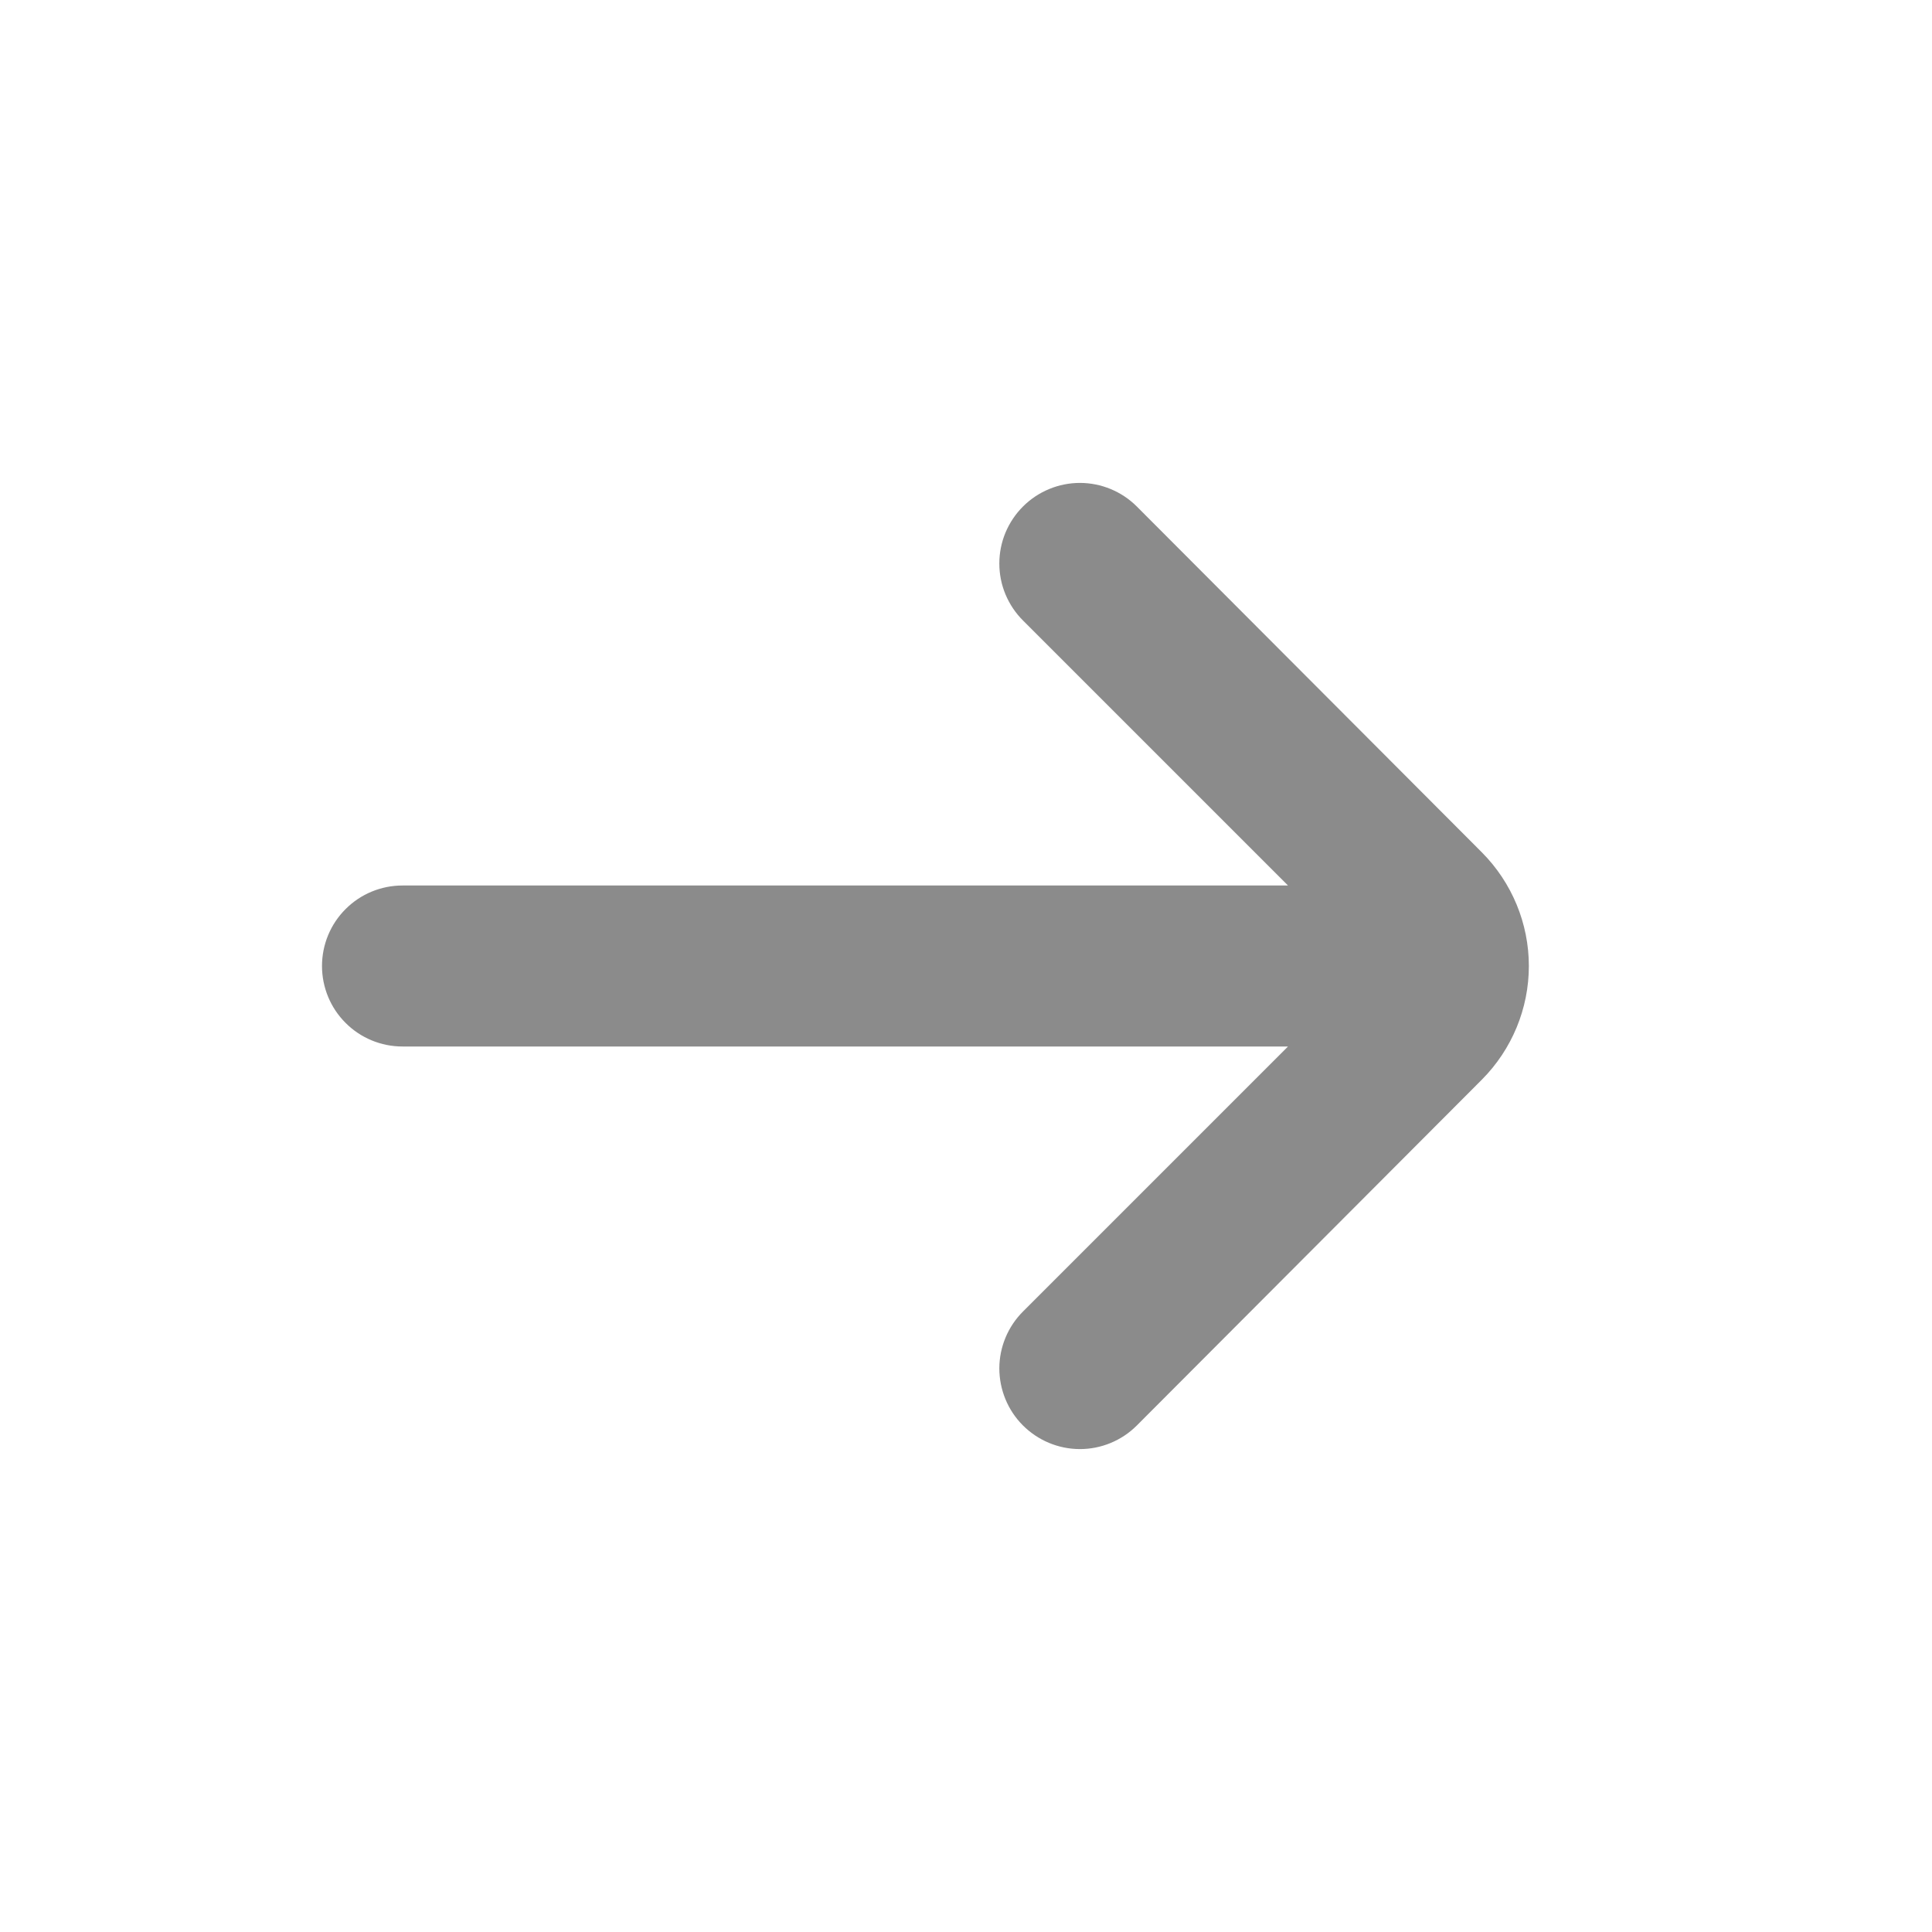
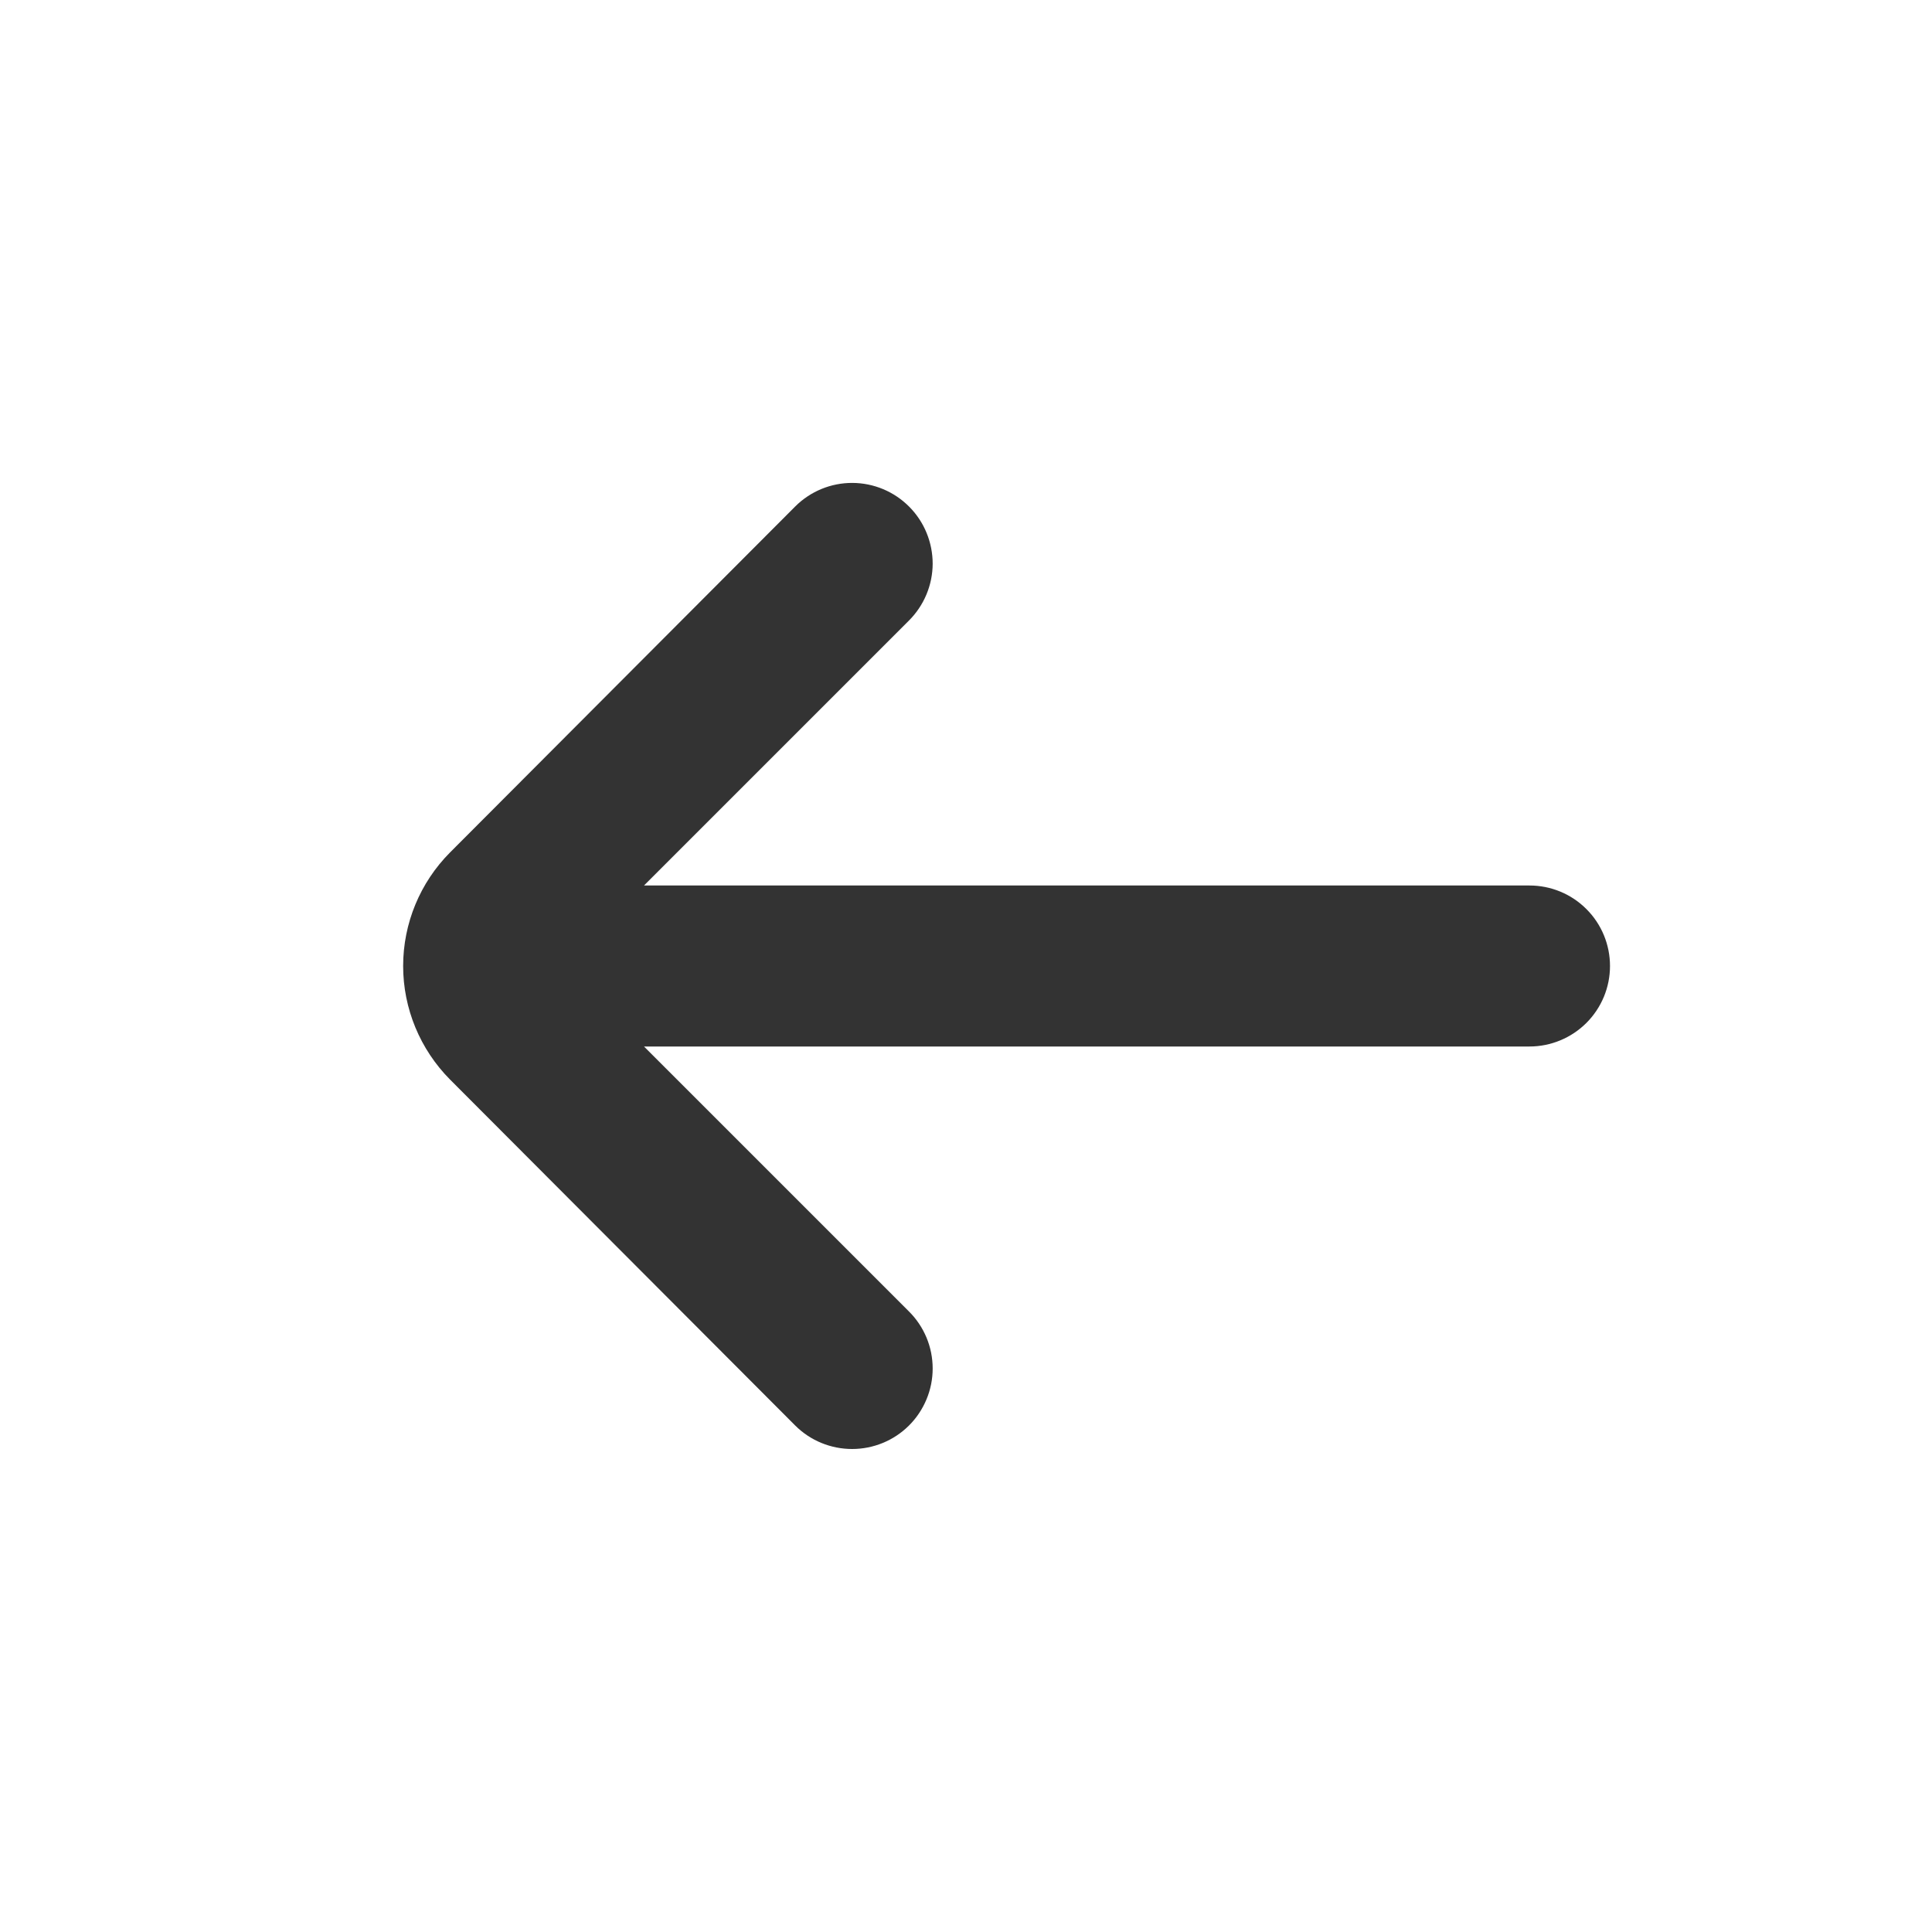
<svg xmlns="http://www.w3.org/2000/svg" width="24" height="24" viewBox="0 0 24 24" fill="none">
-   <path d="M14.12 17.71L18.41 13.41C18.782 13.035 18.992 12.528 18.992 12C18.992 11.472 18.782 10.965 18.41 10.59L14.12 6.29C13.933 6.104 13.679 5.999 13.415 5.999C13.151 5.999 12.897 6.104 12.71 6.29C12.616 6.383 12.542 6.494 12.491 6.615C12.44 6.737 12.414 6.868 12.414 7C12.414 7.132 12.44 7.263 12.491 7.385C12.542 7.506 12.616 7.617 12.71 7.71L16 11H5C4.735 11 4.48 11.105 4.293 11.293C4.105 11.48 4 11.735 4 12C4 12.265 4.105 12.52 4.293 12.707C4.48 12.895 4.735 13 5 13H16L12.71 16.29C12.522 16.477 12.415 16.731 12.414 16.997C12.414 17.262 12.518 17.517 12.705 17.705C12.892 17.893 13.146 18 13.412 18.001C13.677 18.002 13.932 17.897 14.12 17.71Z" fill="#8B8B8B" />
+   <path d="M9.88 6.29L5.59 10.59C5.218 10.964 5.008 11.471 5.008 12C5.008 12.528 5.218 13.035 5.59 13.41L9.88 17.71C10.067 17.896 10.321 18 10.585 18C10.849 18 11.103 17.896 11.29 17.71C11.384 17.617 11.458 17.506 11.509 17.384C11.56 17.262 11.586 17.132 11.586 17C11.586 16.868 11.56 16.737 11.509 16.615C11.458 16.493 11.384 16.383 11.29 16.29L8 13H19C19.265 13 19.52 12.894 19.707 12.707C19.895 12.519 20 12.265 20 12C20 11.735 19.895 11.48 19.707 11.293C19.52 11.105 19.265 11 19 11H8L11.29 7.71C11.478 7.523 11.585 7.269 11.586 7.003C11.586 6.738 11.482 6.483 11.295 6.295C11.108 6.106 10.854 6 10.588 5.999C10.323 5.998 10.068 6.103 9.88 6.29Z" fill="#333333" />
</svg>
